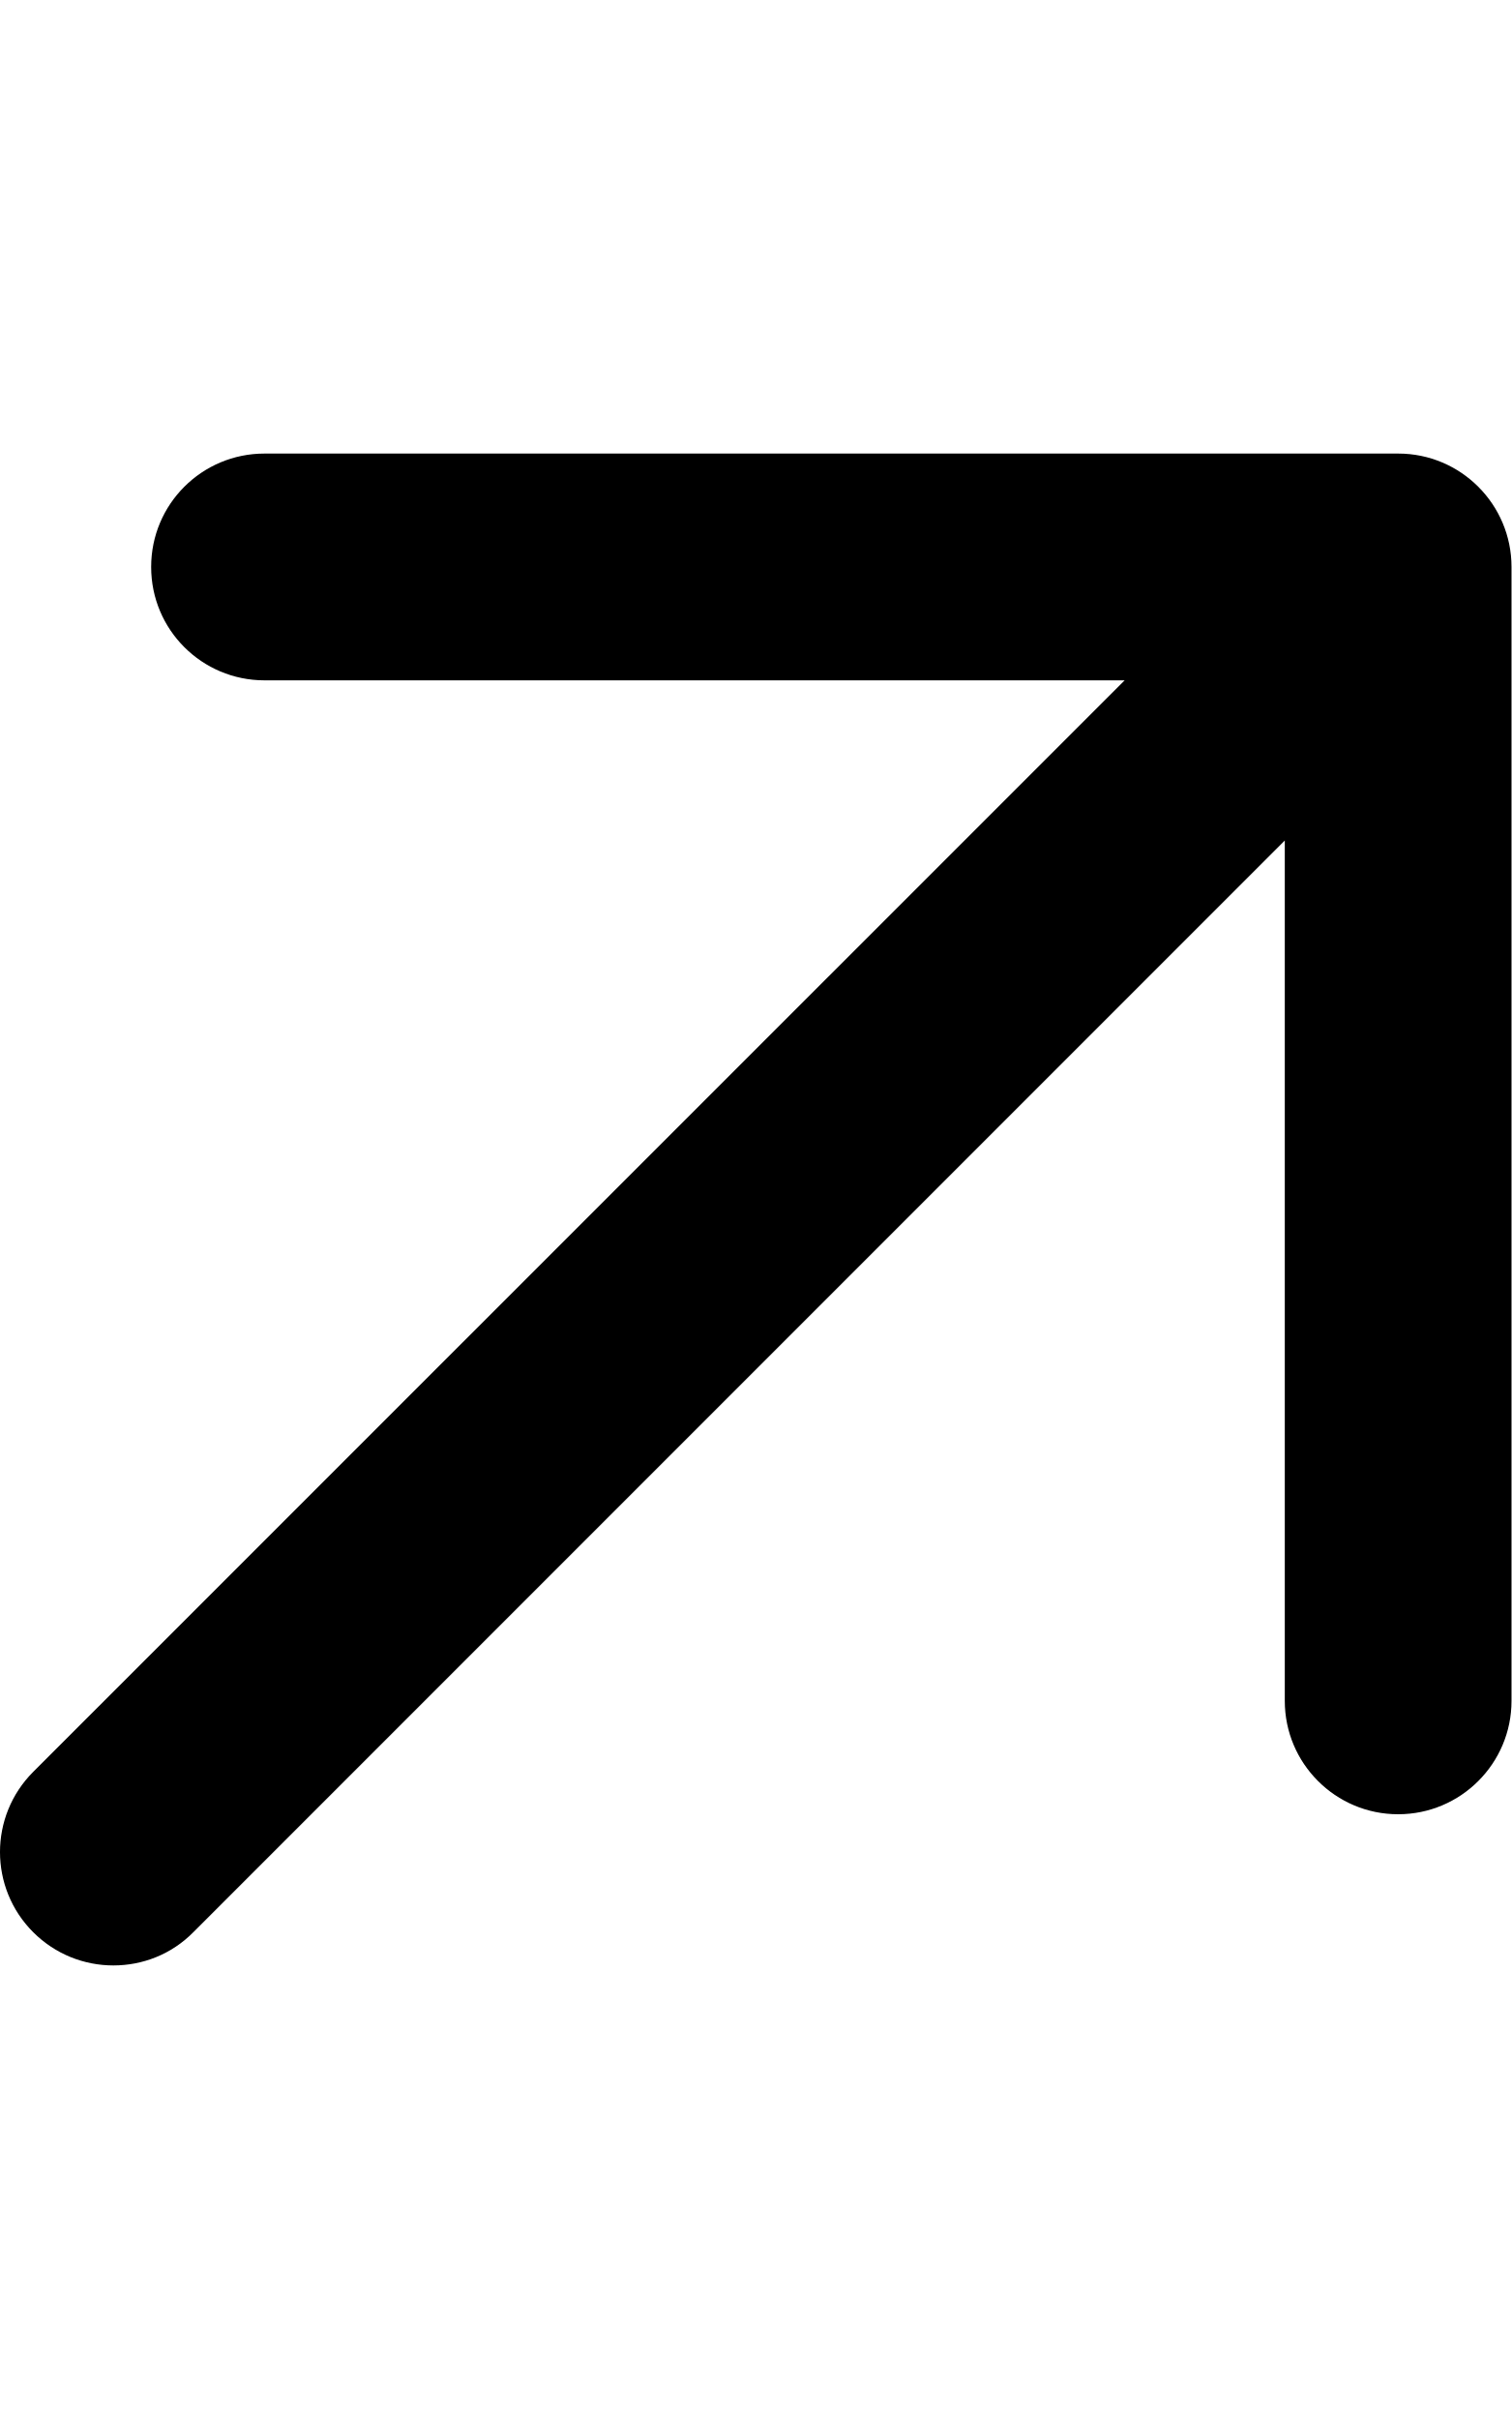
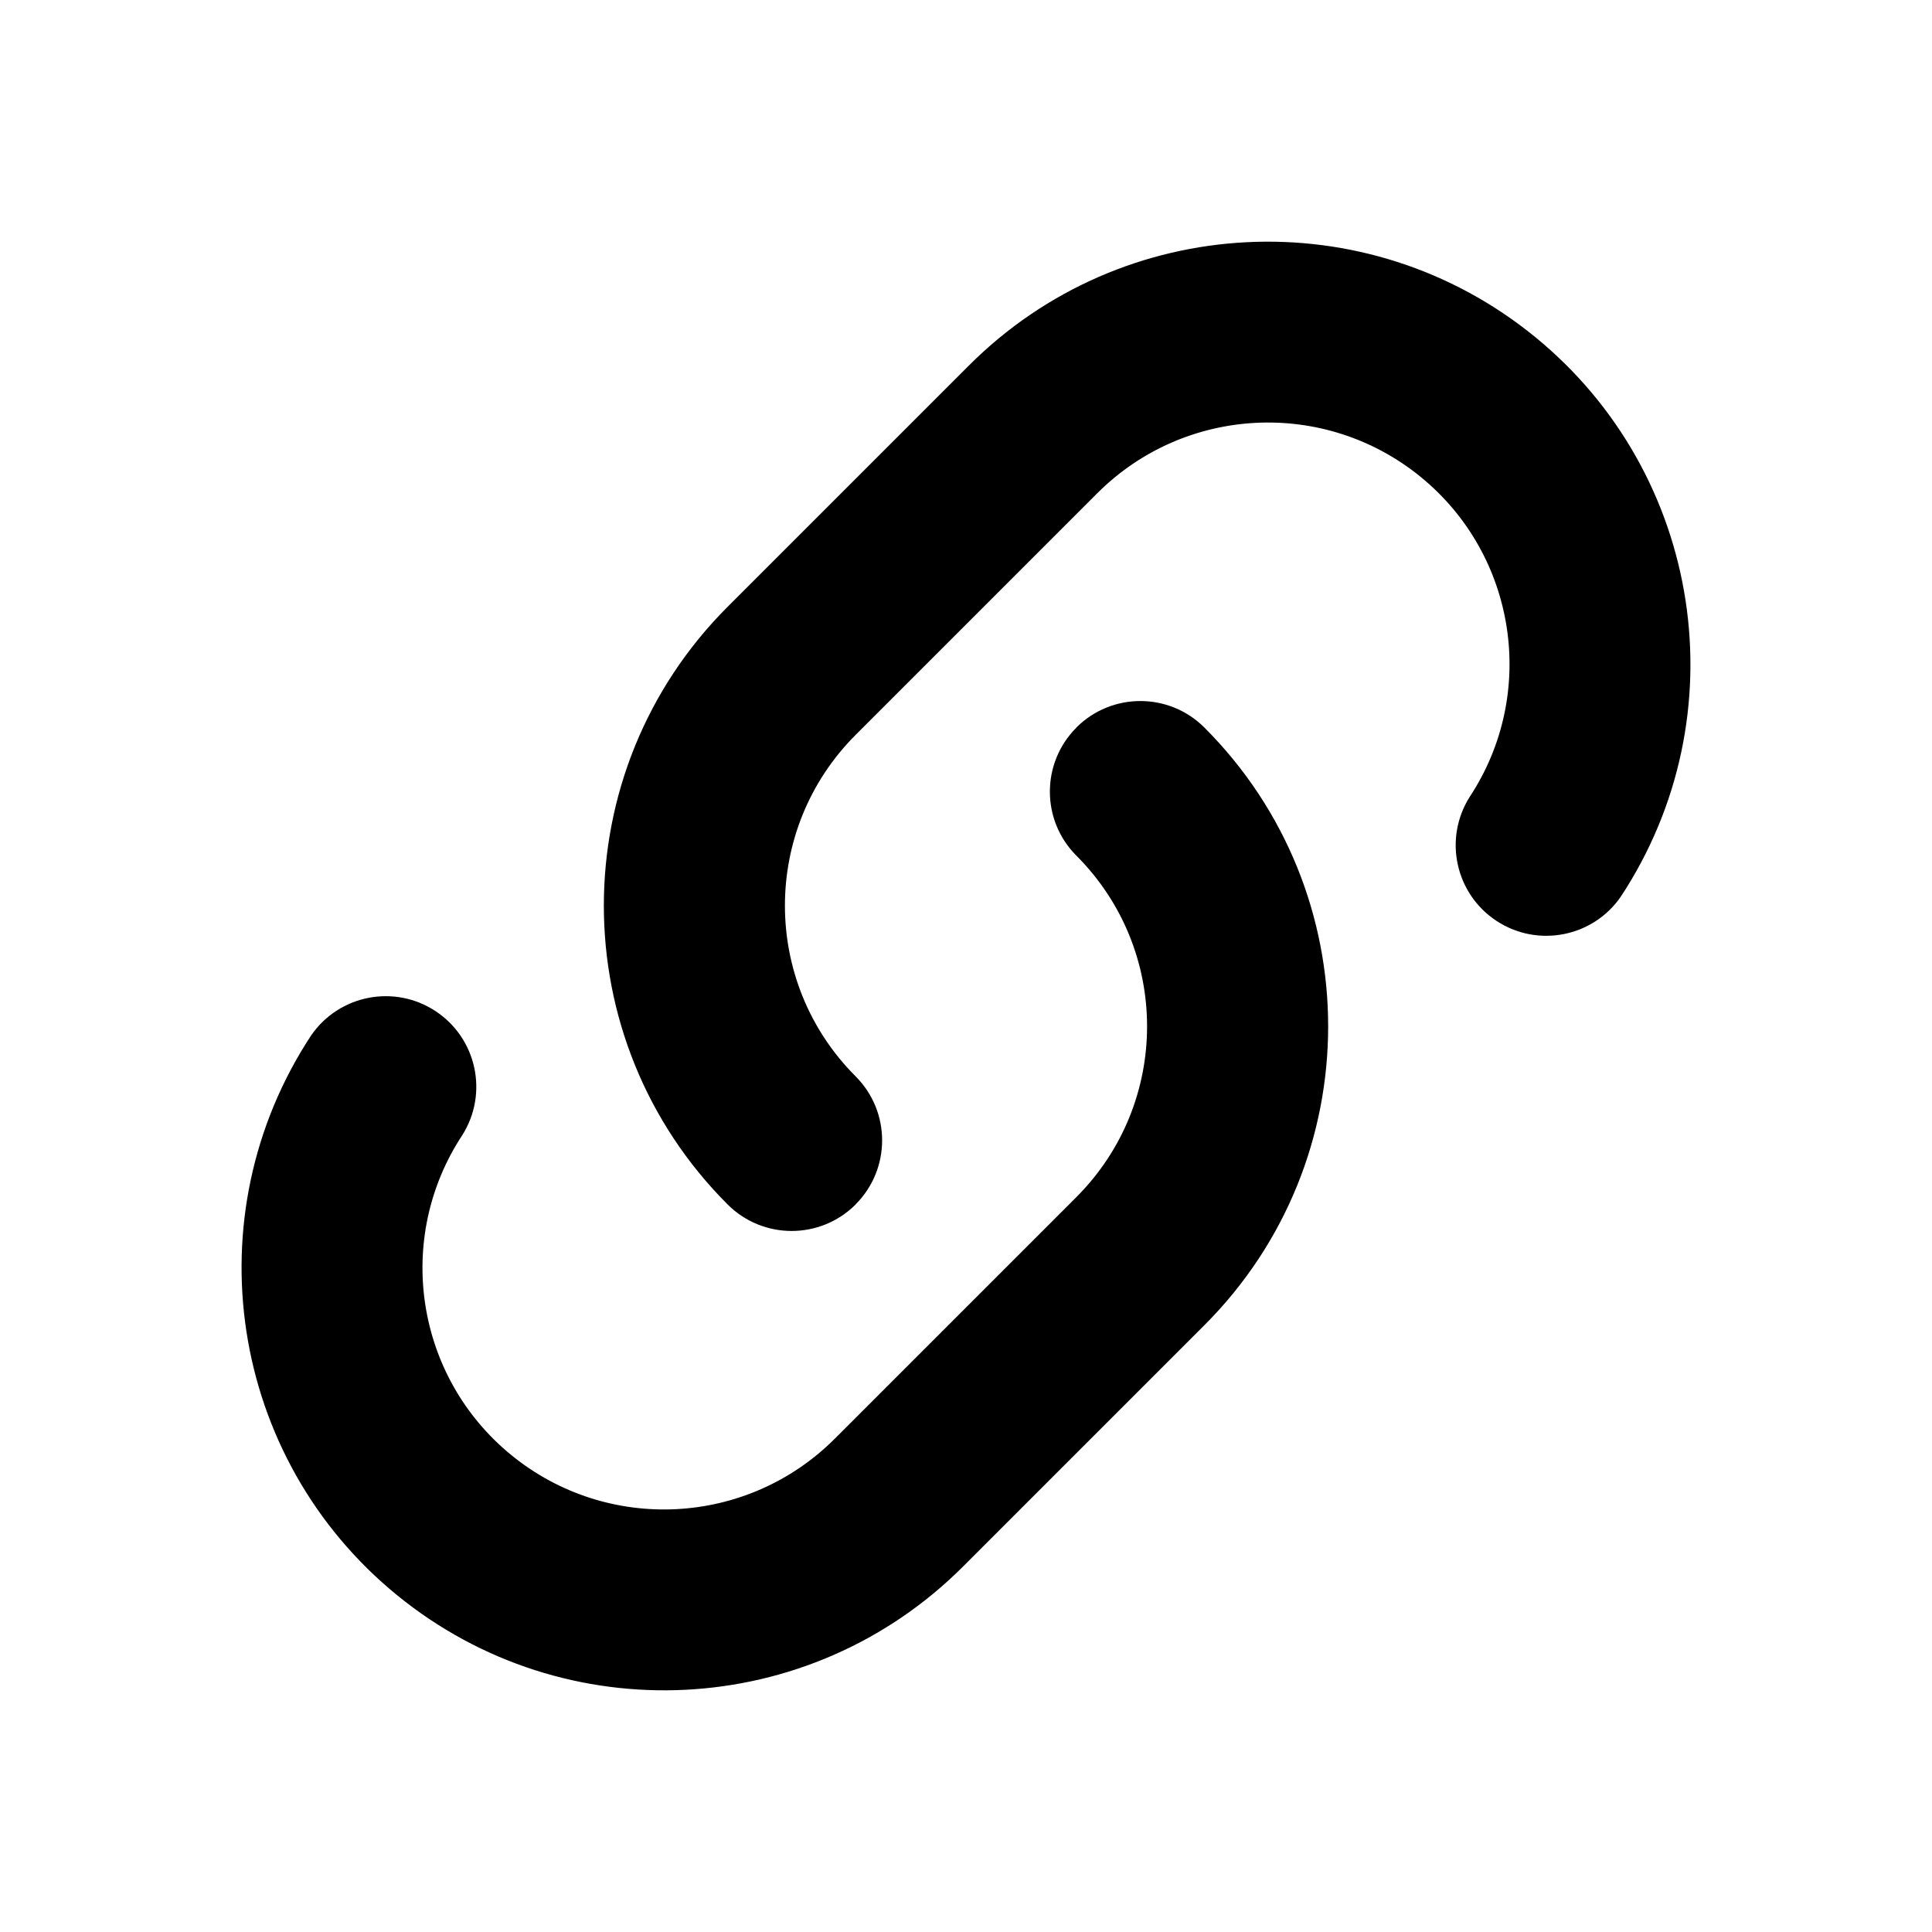
- <svg xmlns="http://www.w3.org/2000/svg" viewBox="0 0 320 512">
-   <path fill="currentColor" d="M320 120v240c0 13.25-10.75 24-24 24s-24-10.75-24-24V177.9l-231 231C36.28 413.7 30.14 416 24 416s-12.28-2.344-16.97-7.031c-9.375-9.375-9.375-24.56 0-33.94L238.1 144H56C42.75 144 32 133.3 32 120S42.75 96 56 96h240C309.3 96 320 106.8 320 120z" />
+ <svg xmlns="http://www.w3.org/2000/svg" viewBox="0 0 16 16" fill="currentColor" class="wh-10">
+   <path fill-rule="evenodd" d="M8.914 6.025a.75.75 0 0 1 1.06 0 3.5 3.5 0 0 1 0 4.95l-2 2a3.5 3.5 0 0 1-5.396-4.402.75.75 0 0 1 1.251.827 2 2 0 0 0 3.085 2.514l2-2a2 2 0 0 0 0-2.828.75.75 0 0 1 0-1.06Z" clip-rule="evenodd" />
+   <path fill-rule="evenodd" d="M7.086 9.975a.75.75 0 0 1-1.06 0 3.5 3.5 0 0 1 0-4.95l2-2a3.5 3.5 0 0 1 5.396 4.402.75.75 0 0 1-1.251-.827 2 2 0 0 0-3.085-2.514l-2 2a2 2 0 0 0 0 2.828.75.75 0 0 1 0 1.06Z" clip-rule="evenodd" />
</svg>
